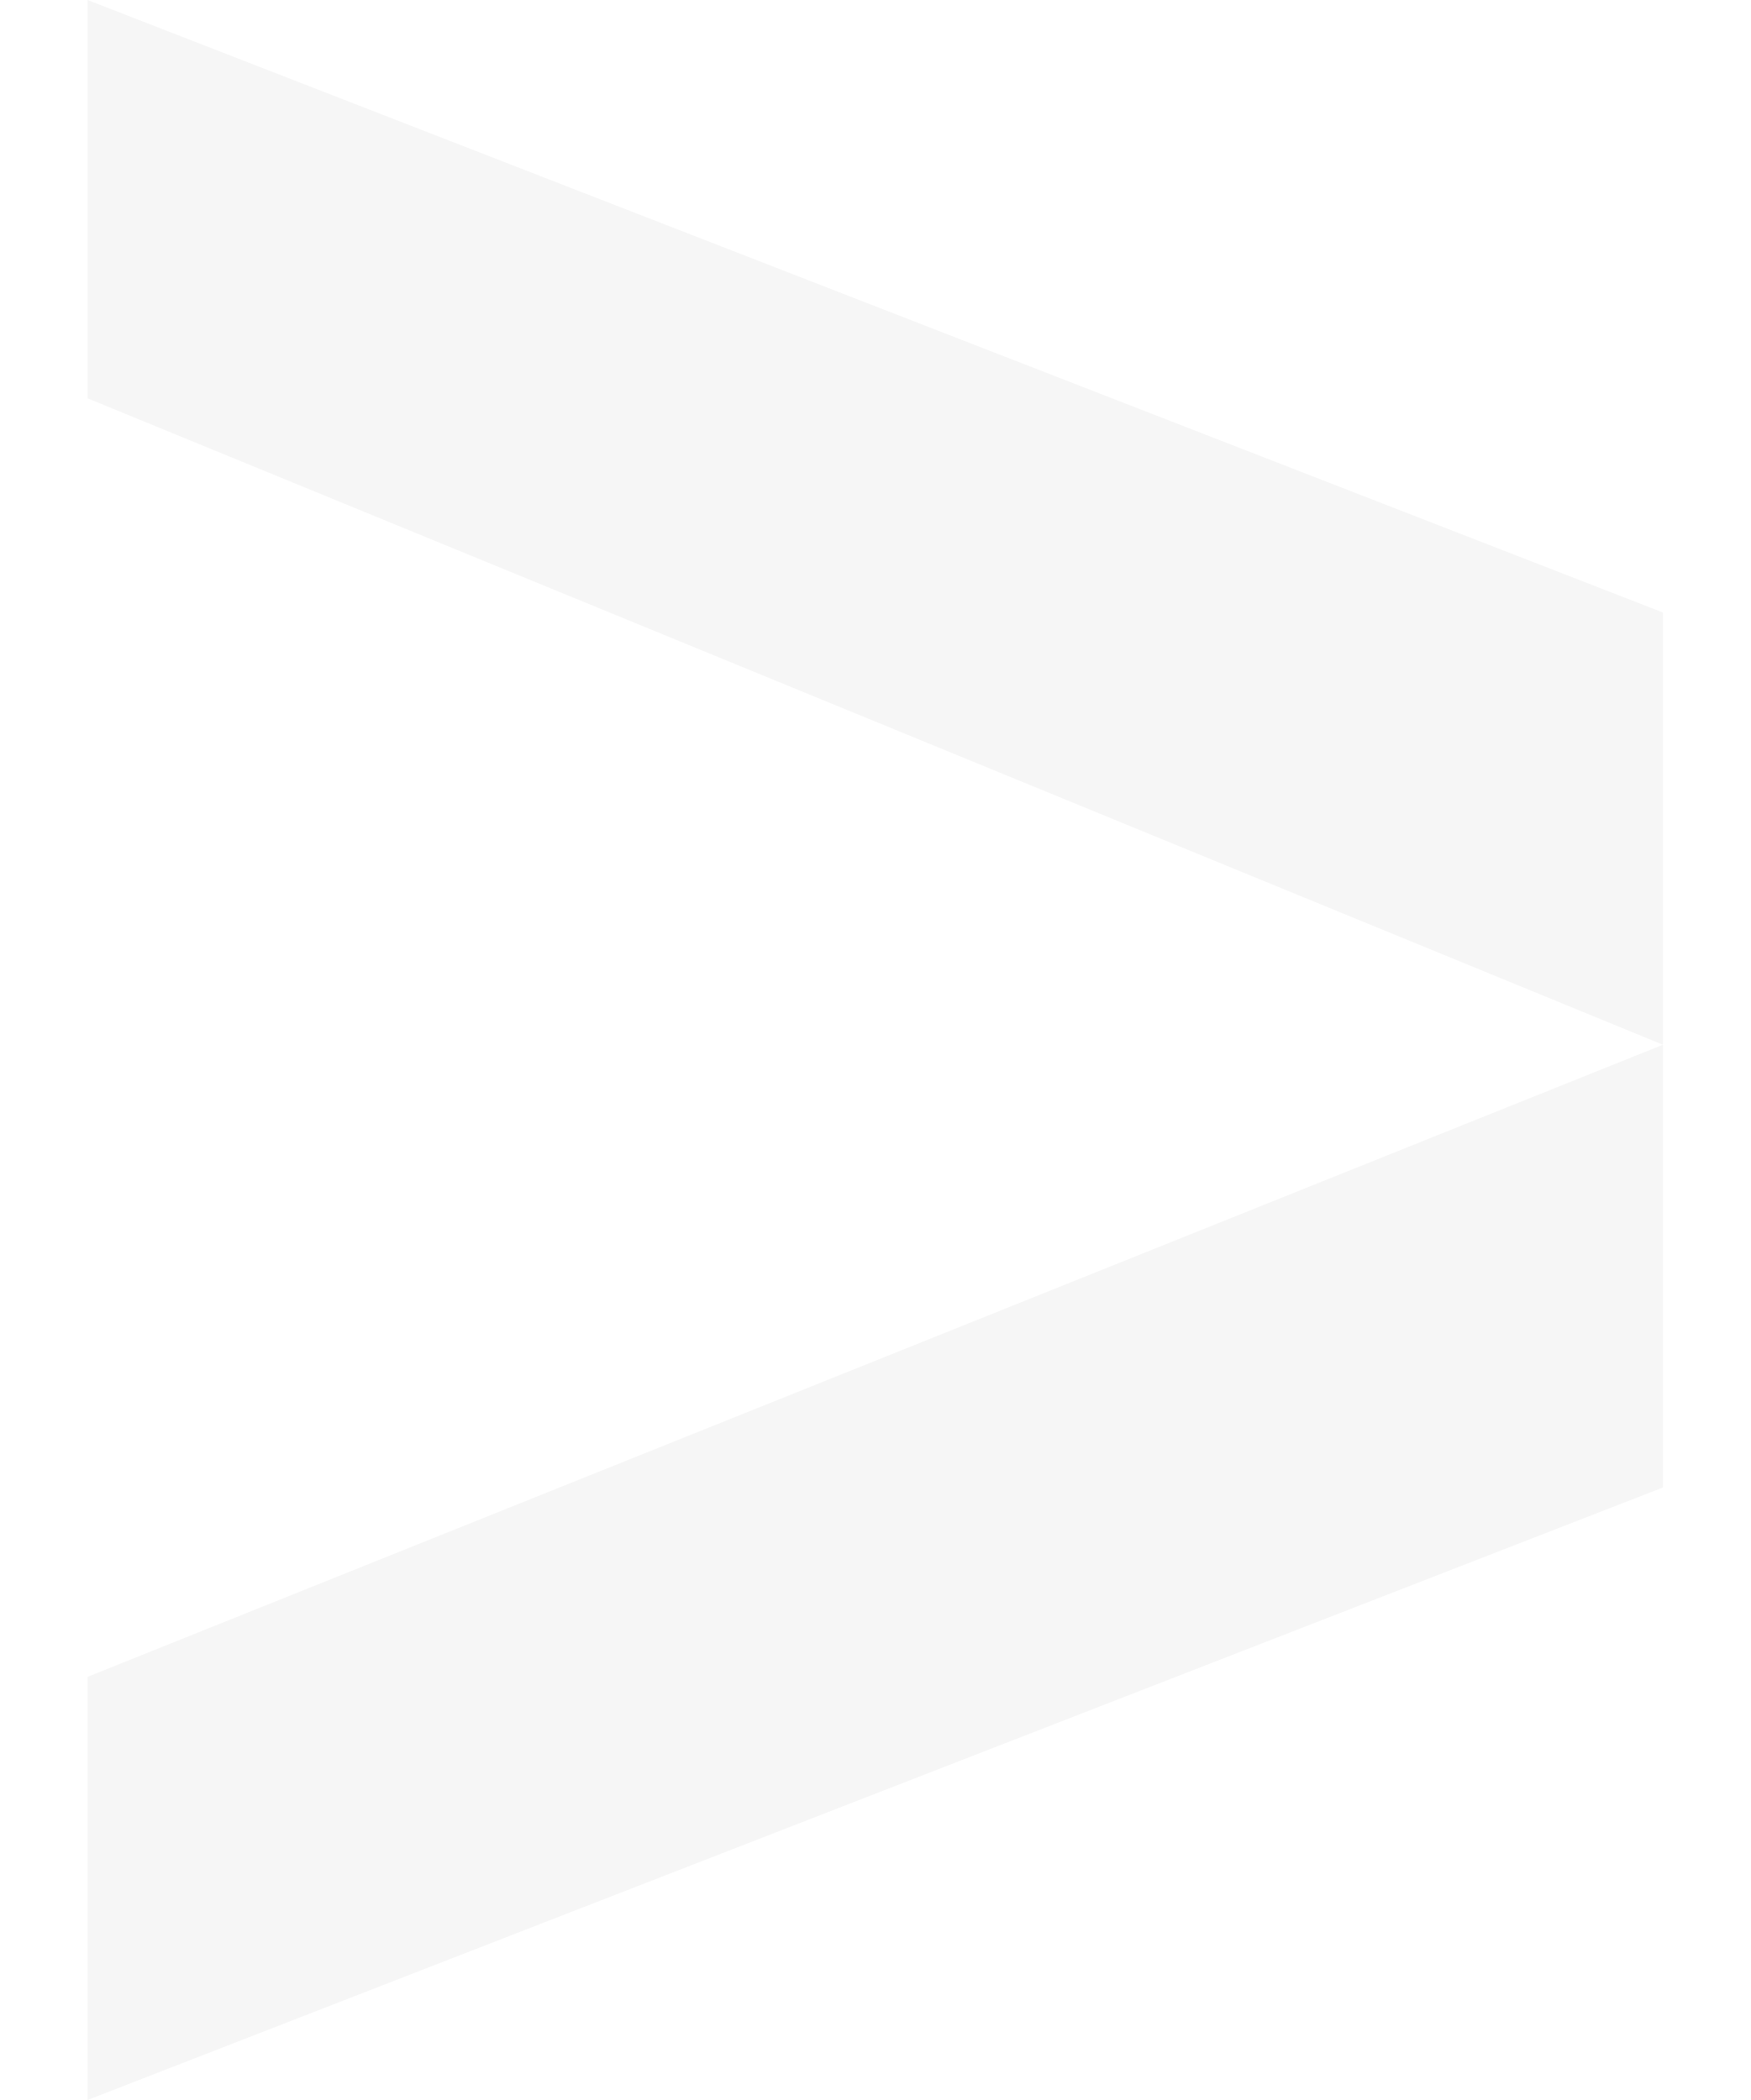
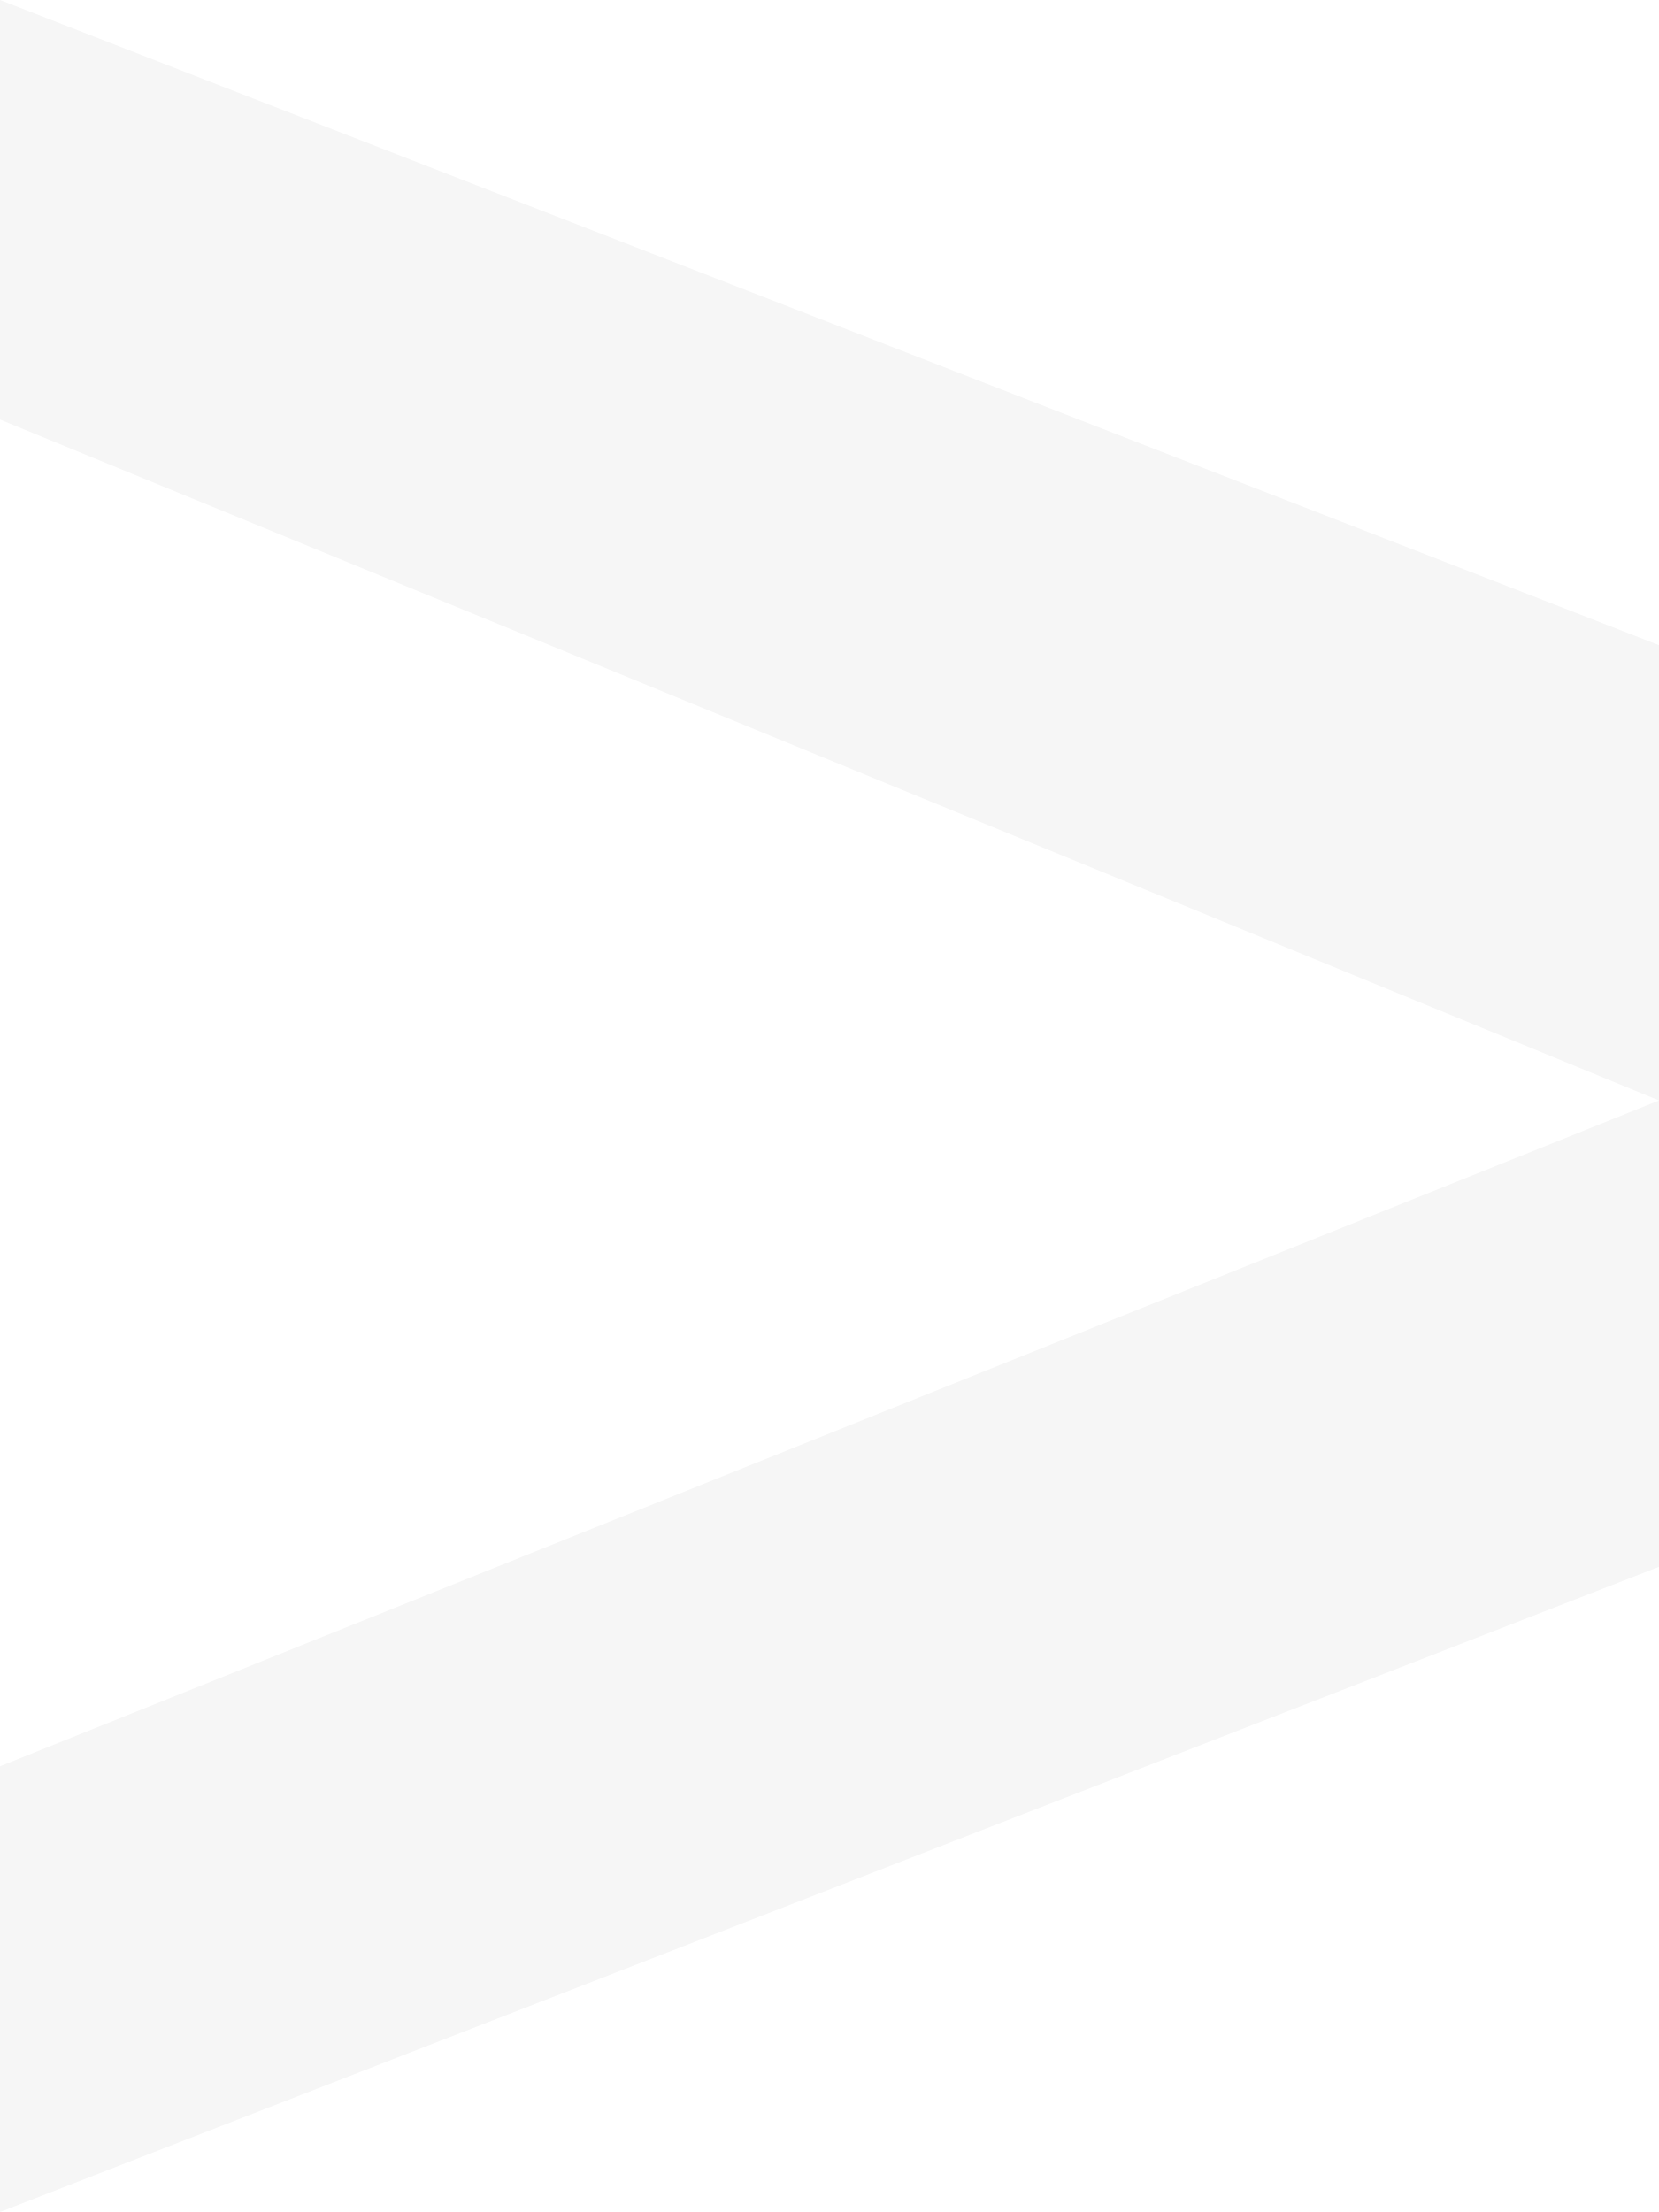
- <svg xmlns="http://www.w3.org/2000/svg" width="10" height="12" viewBox="0 0 10 12" fill="none">
+ <svg xmlns="http://www.w3.org/2000/svg" width="18" height="24" viewBox="0 0 18 24" fill="none">
  <g id="Group 4571">
-     <path id="Vector 18" d="M0.5 2.276V0L9.5 3.5V5.97L0.5 2.276Z" fill="#F6F6F6" />
-     <path id="Vector 19" d="M9.5 8.5V5.97L0.5 9.582V12L9.5 8.5Z" fill="#F6F6F6" />
+     <path id="Vector 18" d="M0 4.552V0L18 7V11.94L0 4.552Z" fill="#F6F6F6" />
+     <path id="Vector 19" d="M18 17V11.94L0 19.164V24L18 17Z" fill="#F6F6F6" />
  </g>
</svg>
